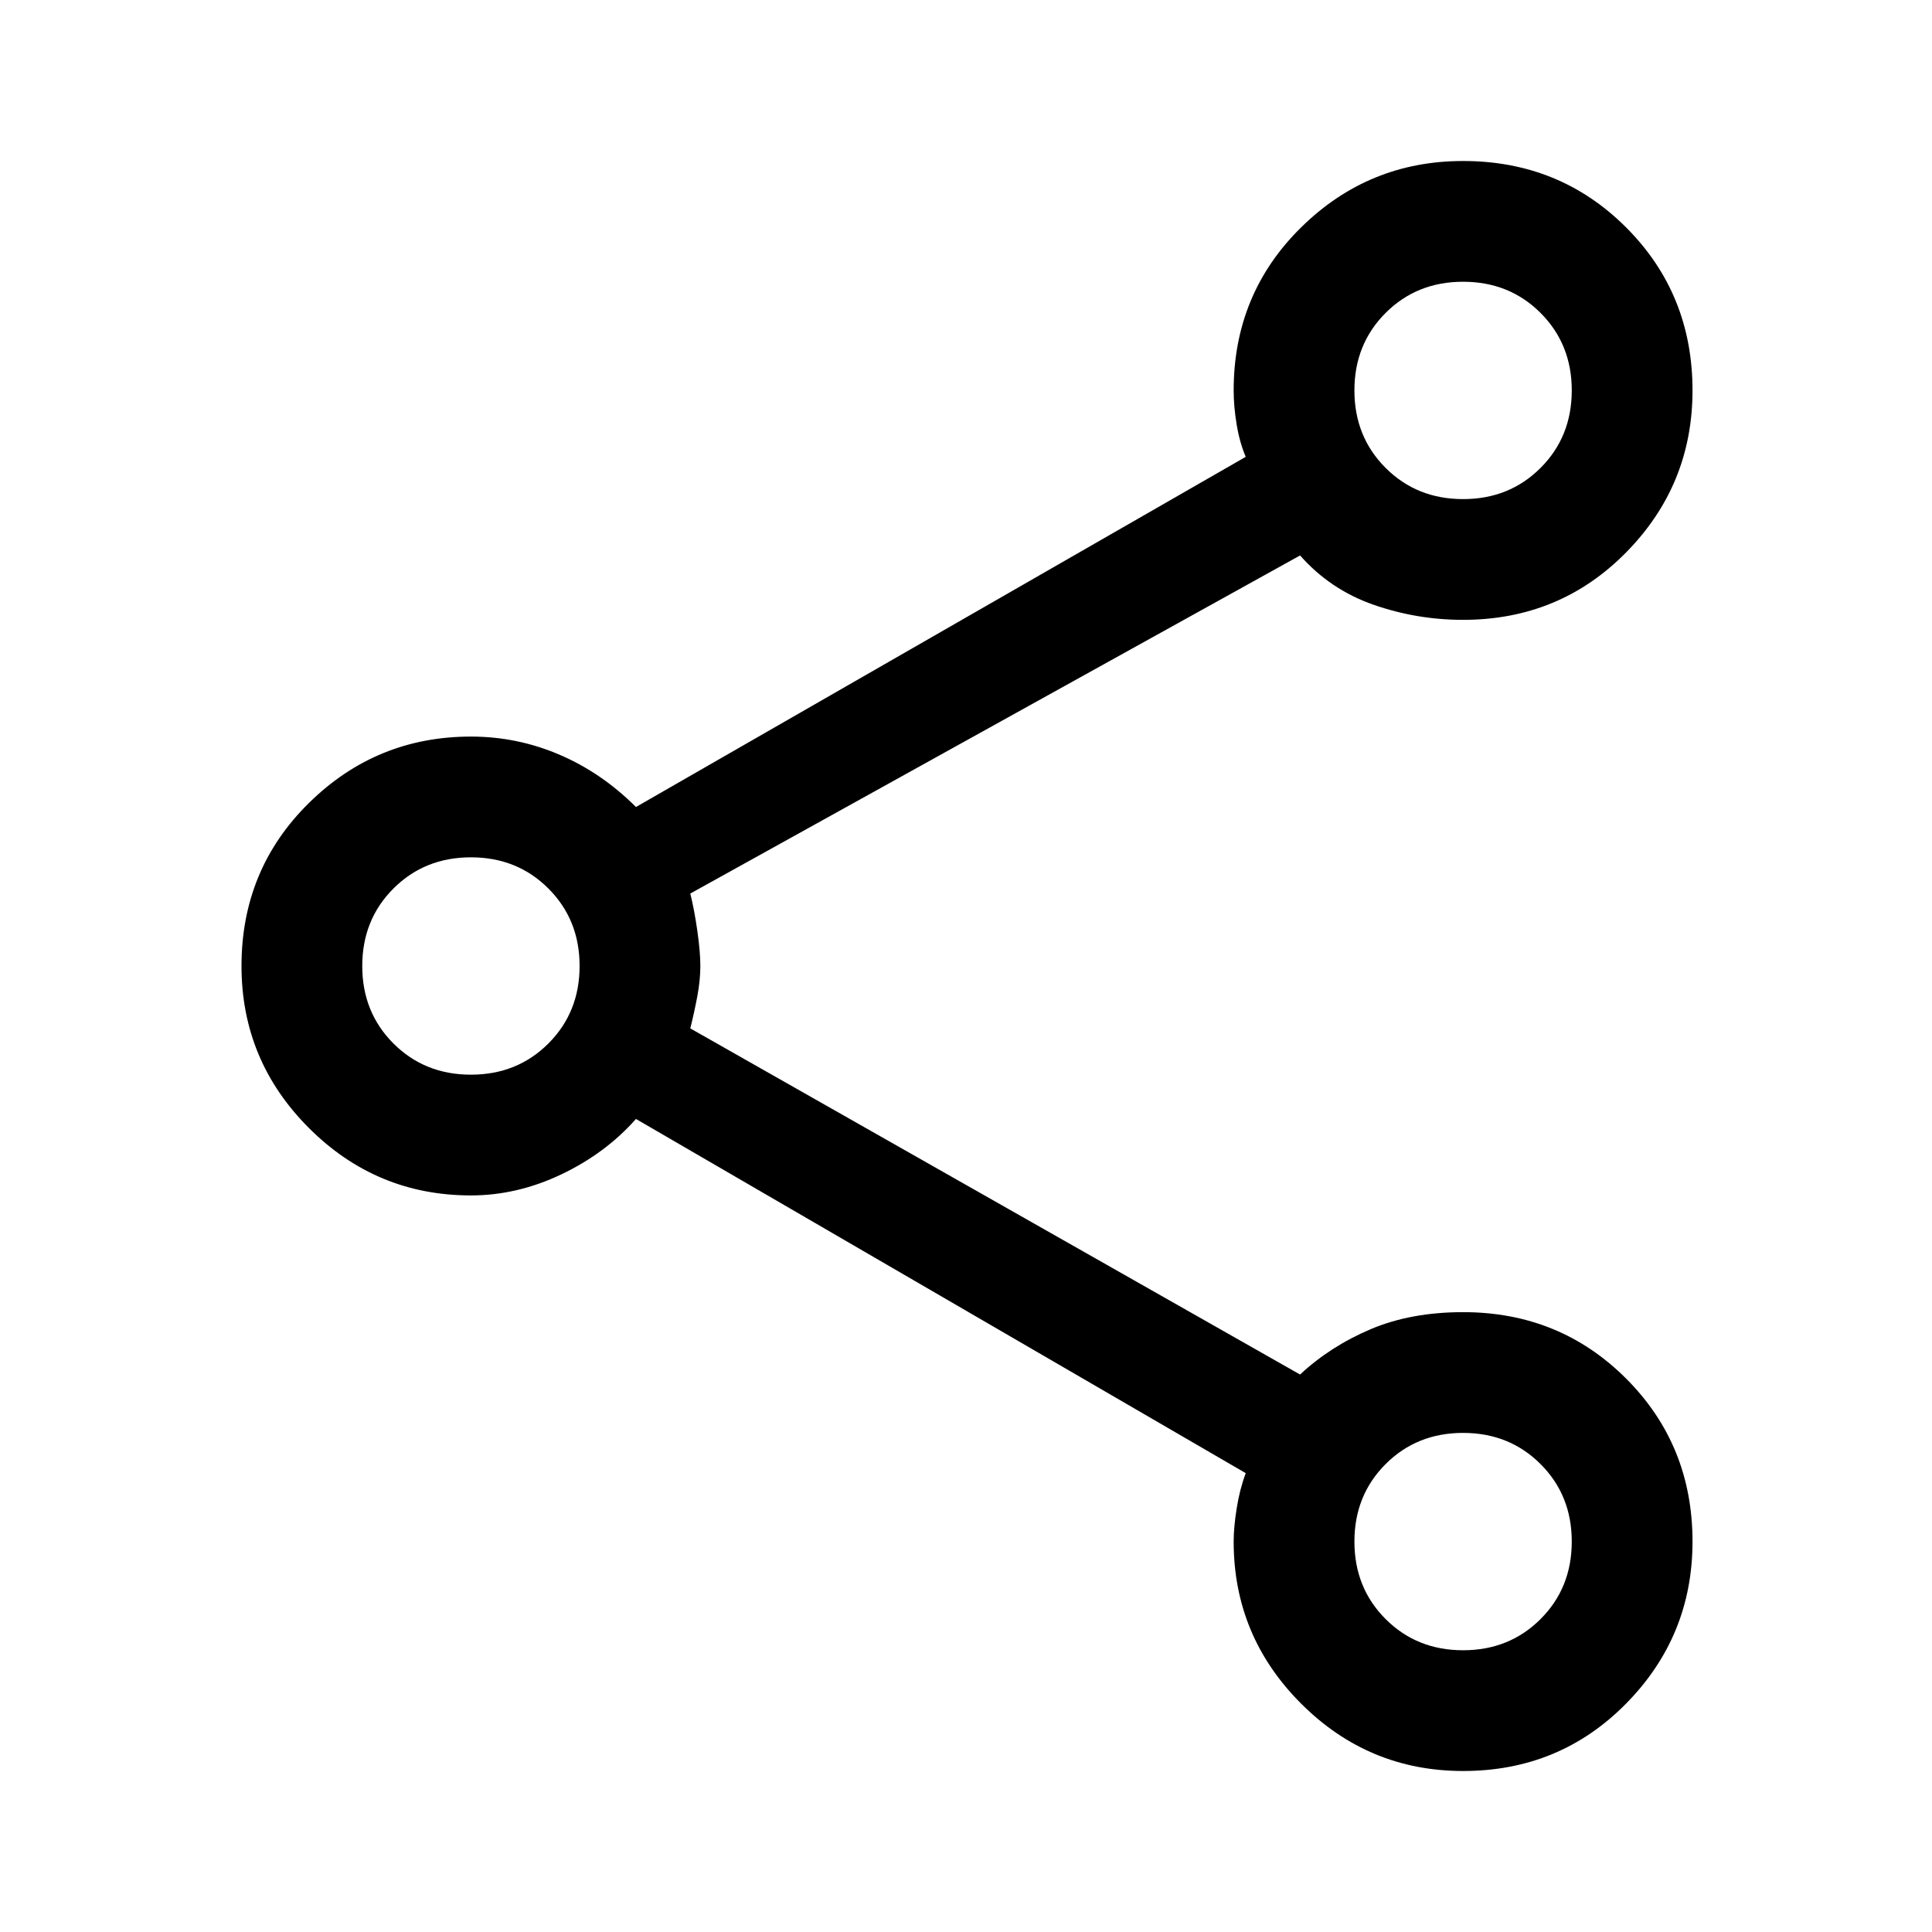
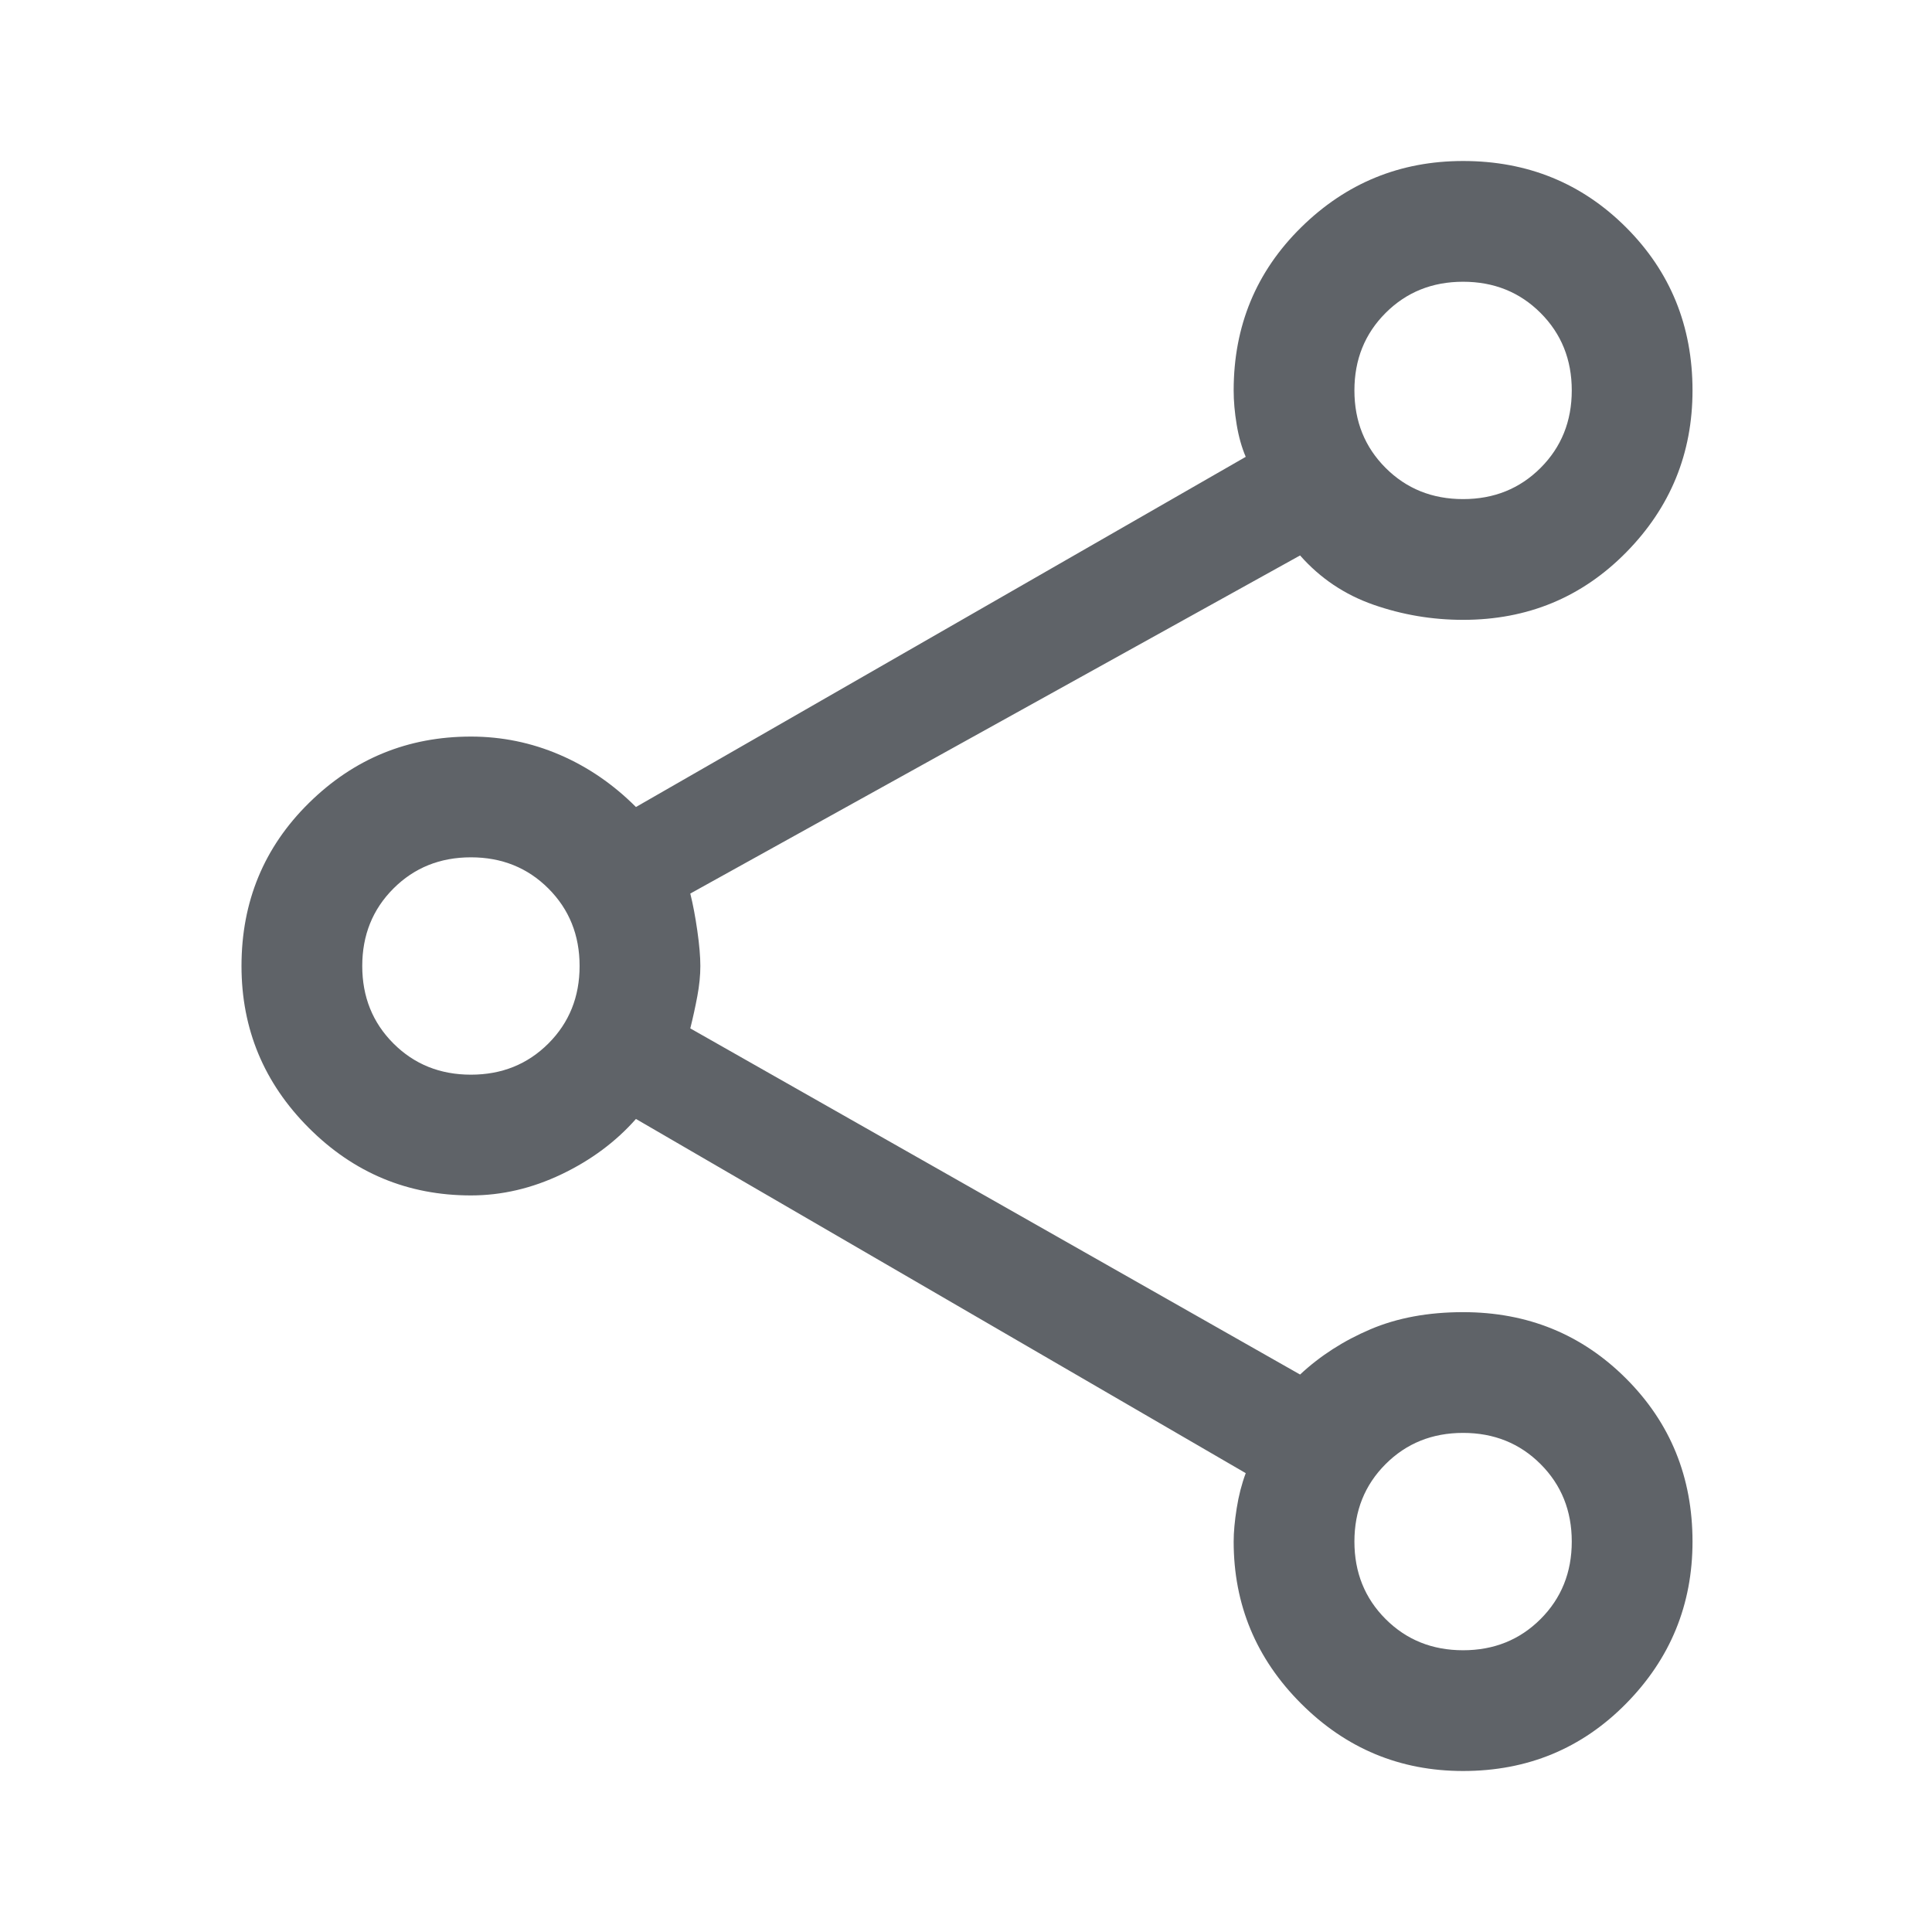
<svg xmlns="http://www.w3.org/2000/svg" height="48" width="48">
-   <path d="M36.35 44q-2.35 0-4.025-1.675Q30.65 40.65 30.65 38.3q0-.35.075-.825t.225-.875L15.8 27.8q-.75.85-1.85 1.375t-2.25.525q-2.35 0-4.025-1.675Q6 26.35 6 24q0-2.4 1.675-4.05T11.7 18.3q1.15 0 2.2.45 1.05.45 1.9 1.3l15.15-8.7q-.15-.35-.225-.8-.075-.45-.075-.85 0-2.4 1.675-4.05T36.35 4q2.4 0 4.05 1.65t1.65 4.05q0 2.35-1.65 4.025-1.65 1.675-4.05 1.675-1.15 0-2.225-.375Q33.05 14.65 32.3 13.8l-15.15 8.4q.1.4.175.925.075.525.075.875t-.075.75q-.075.4-.175.8l15.15 8.6q.75-.7 1.75-1.125 1-.425 2.3-.425 2.4 0 4.05 1.65t1.65 4.05q0 2.35-1.65 4.025Q38.75 44 36.35 44Zm0-31.6q1.15 0 1.925-.775.775-.775.775-1.925t-.775-1.925Q37.5 7 36.35 7t-1.925.775q-.775.775-.775 1.925t.775 1.925q.775.775 1.925.775ZM11.7 26.7q1.15 0 1.925-.775.775-.775.775-1.925t-.775-1.925Q12.85 21.3 11.7 21.3t-1.925.775Q9 22.85 9 24t.775 1.925q.775.775 1.925.775ZM36.35 41q1.15 0 1.925-.775.775-.775.775-1.925t-.775-1.925Q37.5 35.6 36.35 35.6t-1.925.775q-.775.775-.775 1.925t.775 1.925Q35.2 41 36.35 41Zm0-31.3ZM11.7 24Zm24.65 14.3Z" />
+   <path d="M36.35 44q-2.35 0-4.025-1.675Q30.65 40.65 30.65 38.3q0-.35.075-.825t.225-.875L15.8 27.8q-.75.85-1.85 1.375t-2.25.525q-2.35 0-4.025-1.675Q6 26.35 6 24q0-2.4 1.675-4.05T11.7 18.3q1.15 0 2.2.45 1.05.45 1.9 1.3l15.15-8.7q-.15-.35-.225-.8-.075-.45-.075-.85 0-2.4 1.675-4.05T36.35 4q2.4 0 4.05 1.65t1.65 4.05q0 2.35-1.65 4.025-1.65 1.675-4.05 1.675-1.15 0-2.225-.375Q33.05 14.65 32.3 13.8l-15.15 8.4q.1.4.175.925.075.525.075.875t-.075.75q-.075.4-.175.8l15.15 8.6q.75-.7 1.75-1.125 1-.425 2.3-.425 2.4 0 4.05 1.65t1.65 4.05q0 2.35-1.65 4.025Q38.75 44 36.35 44Zm0-31.6q1.15 0 1.925-.775.775-.775.775-1.925t-.775-1.925Q37.5 7 36.35 7t-1.925.775q-.775.775-.775 1.925t.775 1.925q.775.775 1.925.775ZM11.7 26.7q1.15 0 1.925-.775.775-.775.775-1.925t-.775-1.925Q12.85 21.3 11.7 21.3t-1.925.775Q9 22.85 9 24t.775 1.925q.775.775 1.925.775ZM36.35 41q1.15 0 1.925-.775.775-.775.775-1.925t-.775-1.925Q37.5 35.6 36.35 35.6t-1.925.775q-.775.775-.775 1.925t.775 1.925Q35.2 41 36.35 41Zm0-31.3ZM11.7 24Zm24.65 14.3Z" fill="#5f6368" />
</svg>
